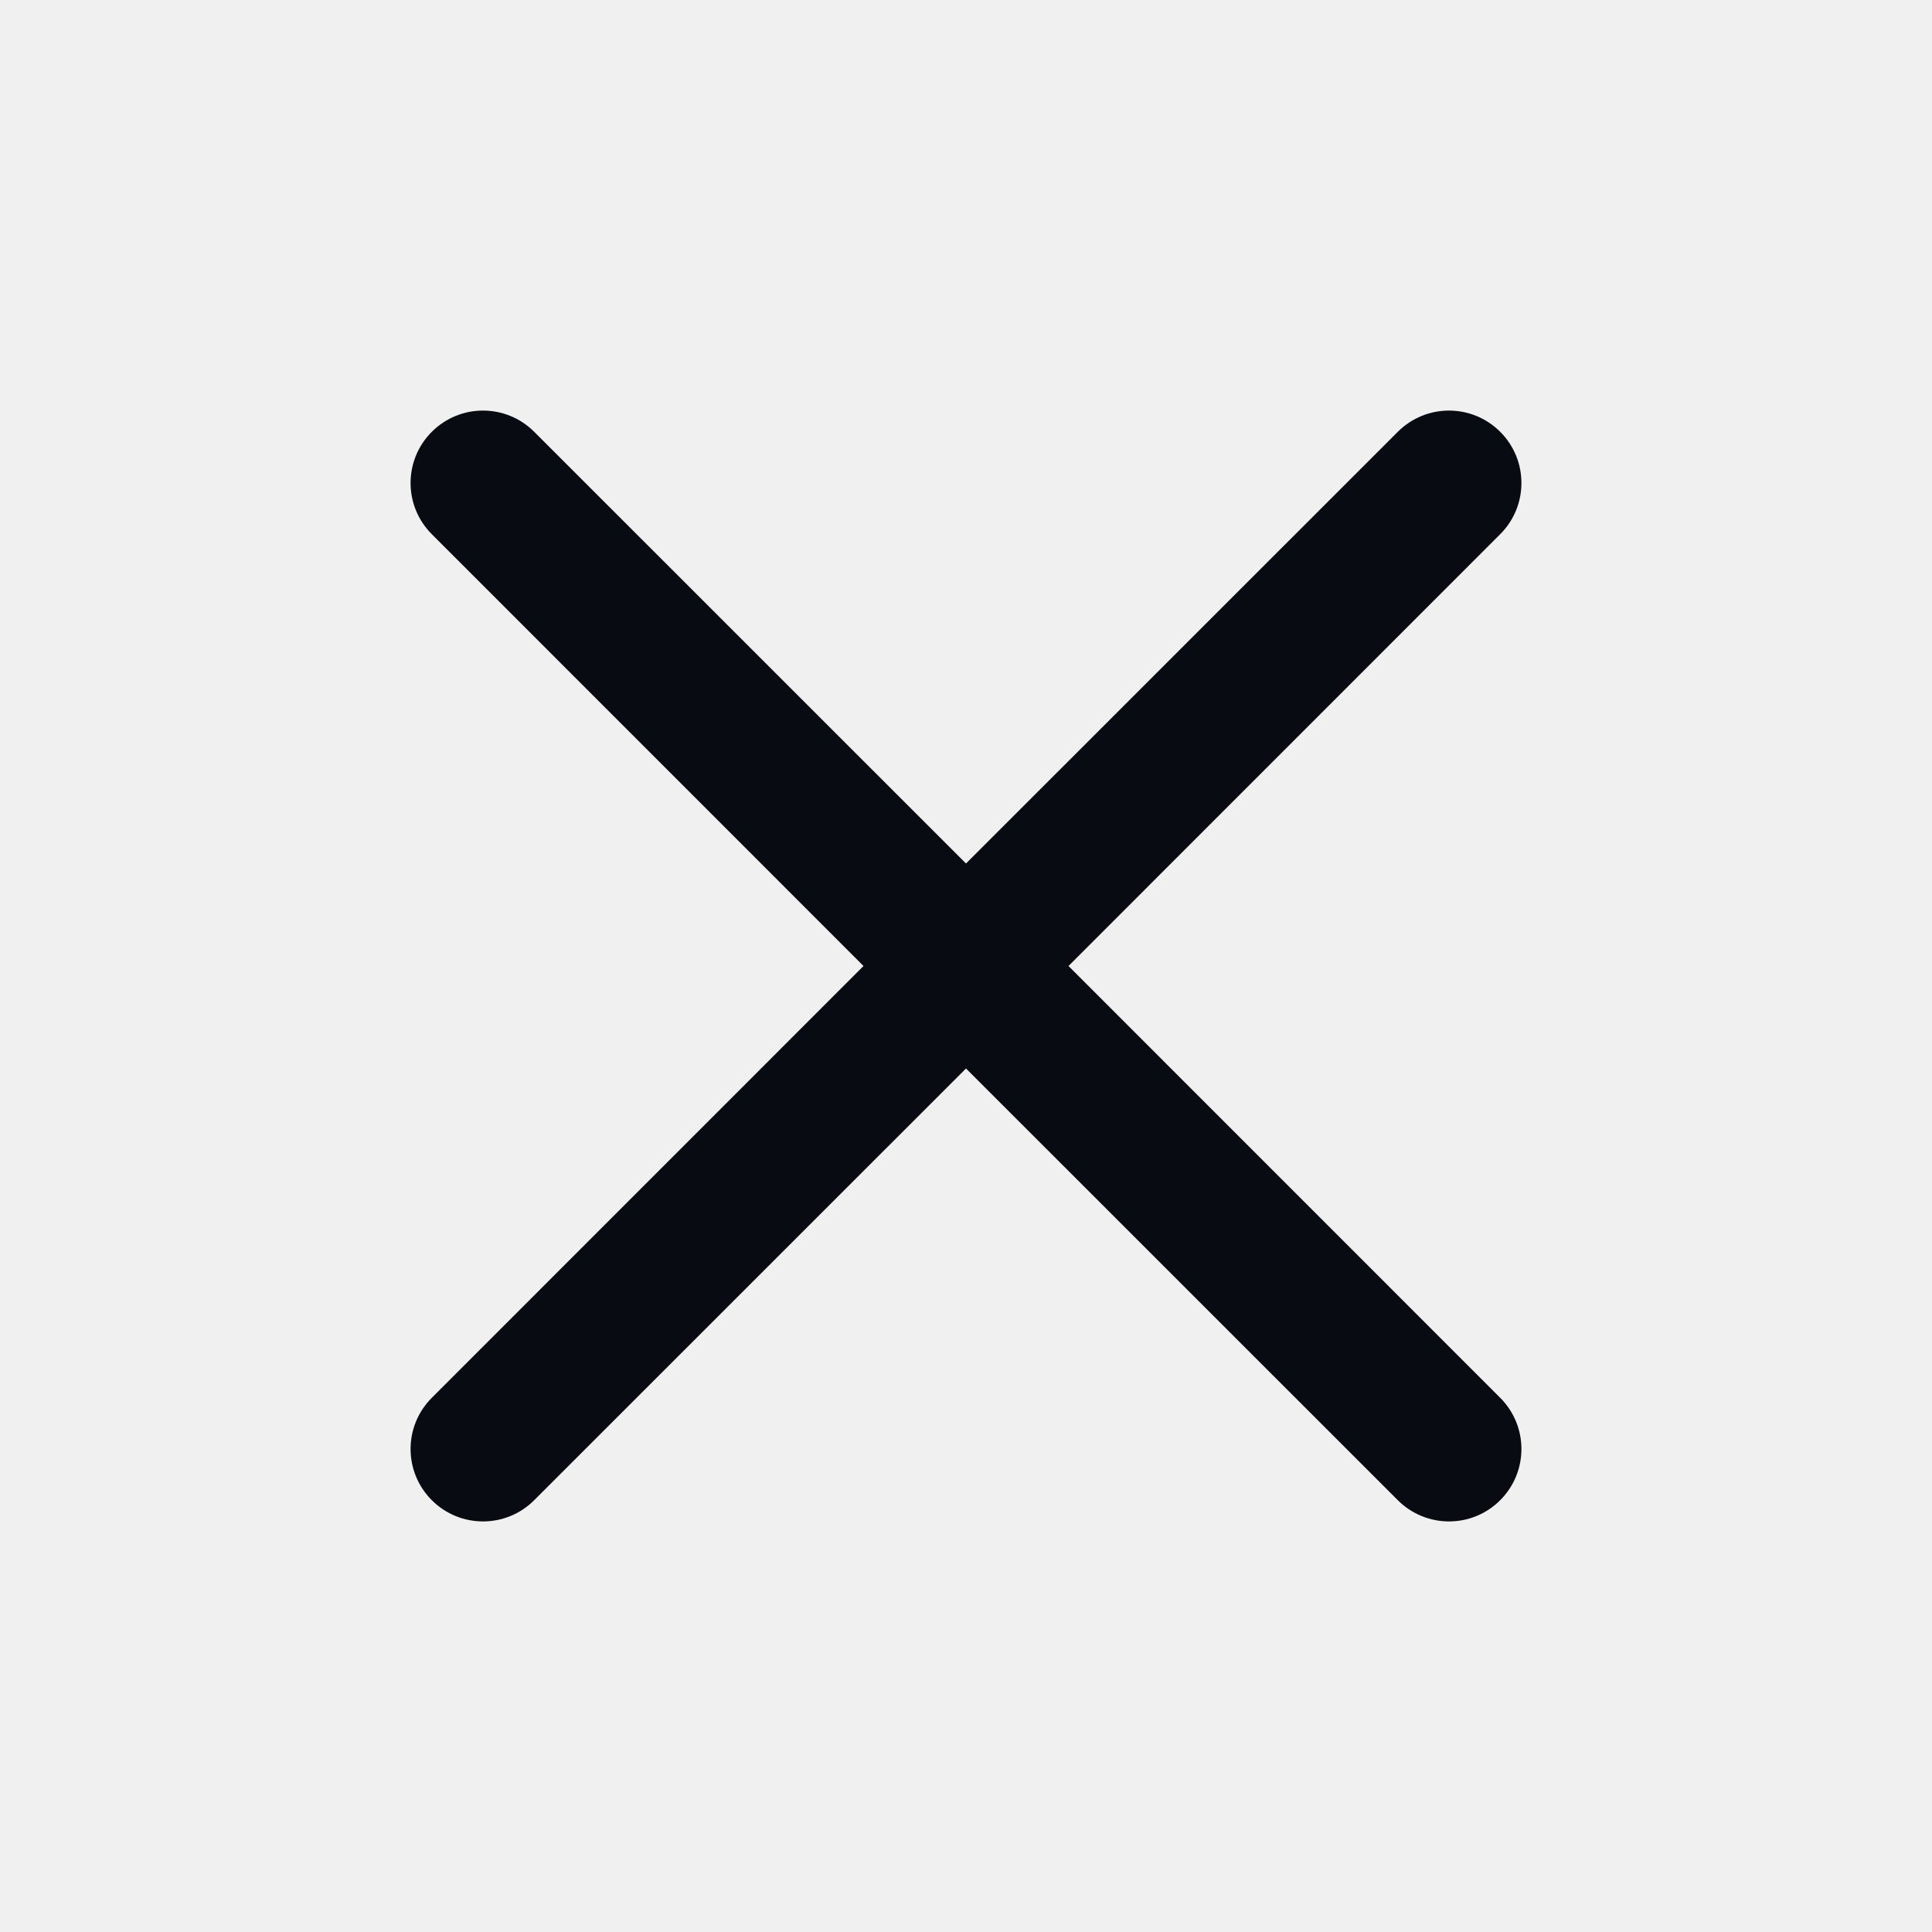
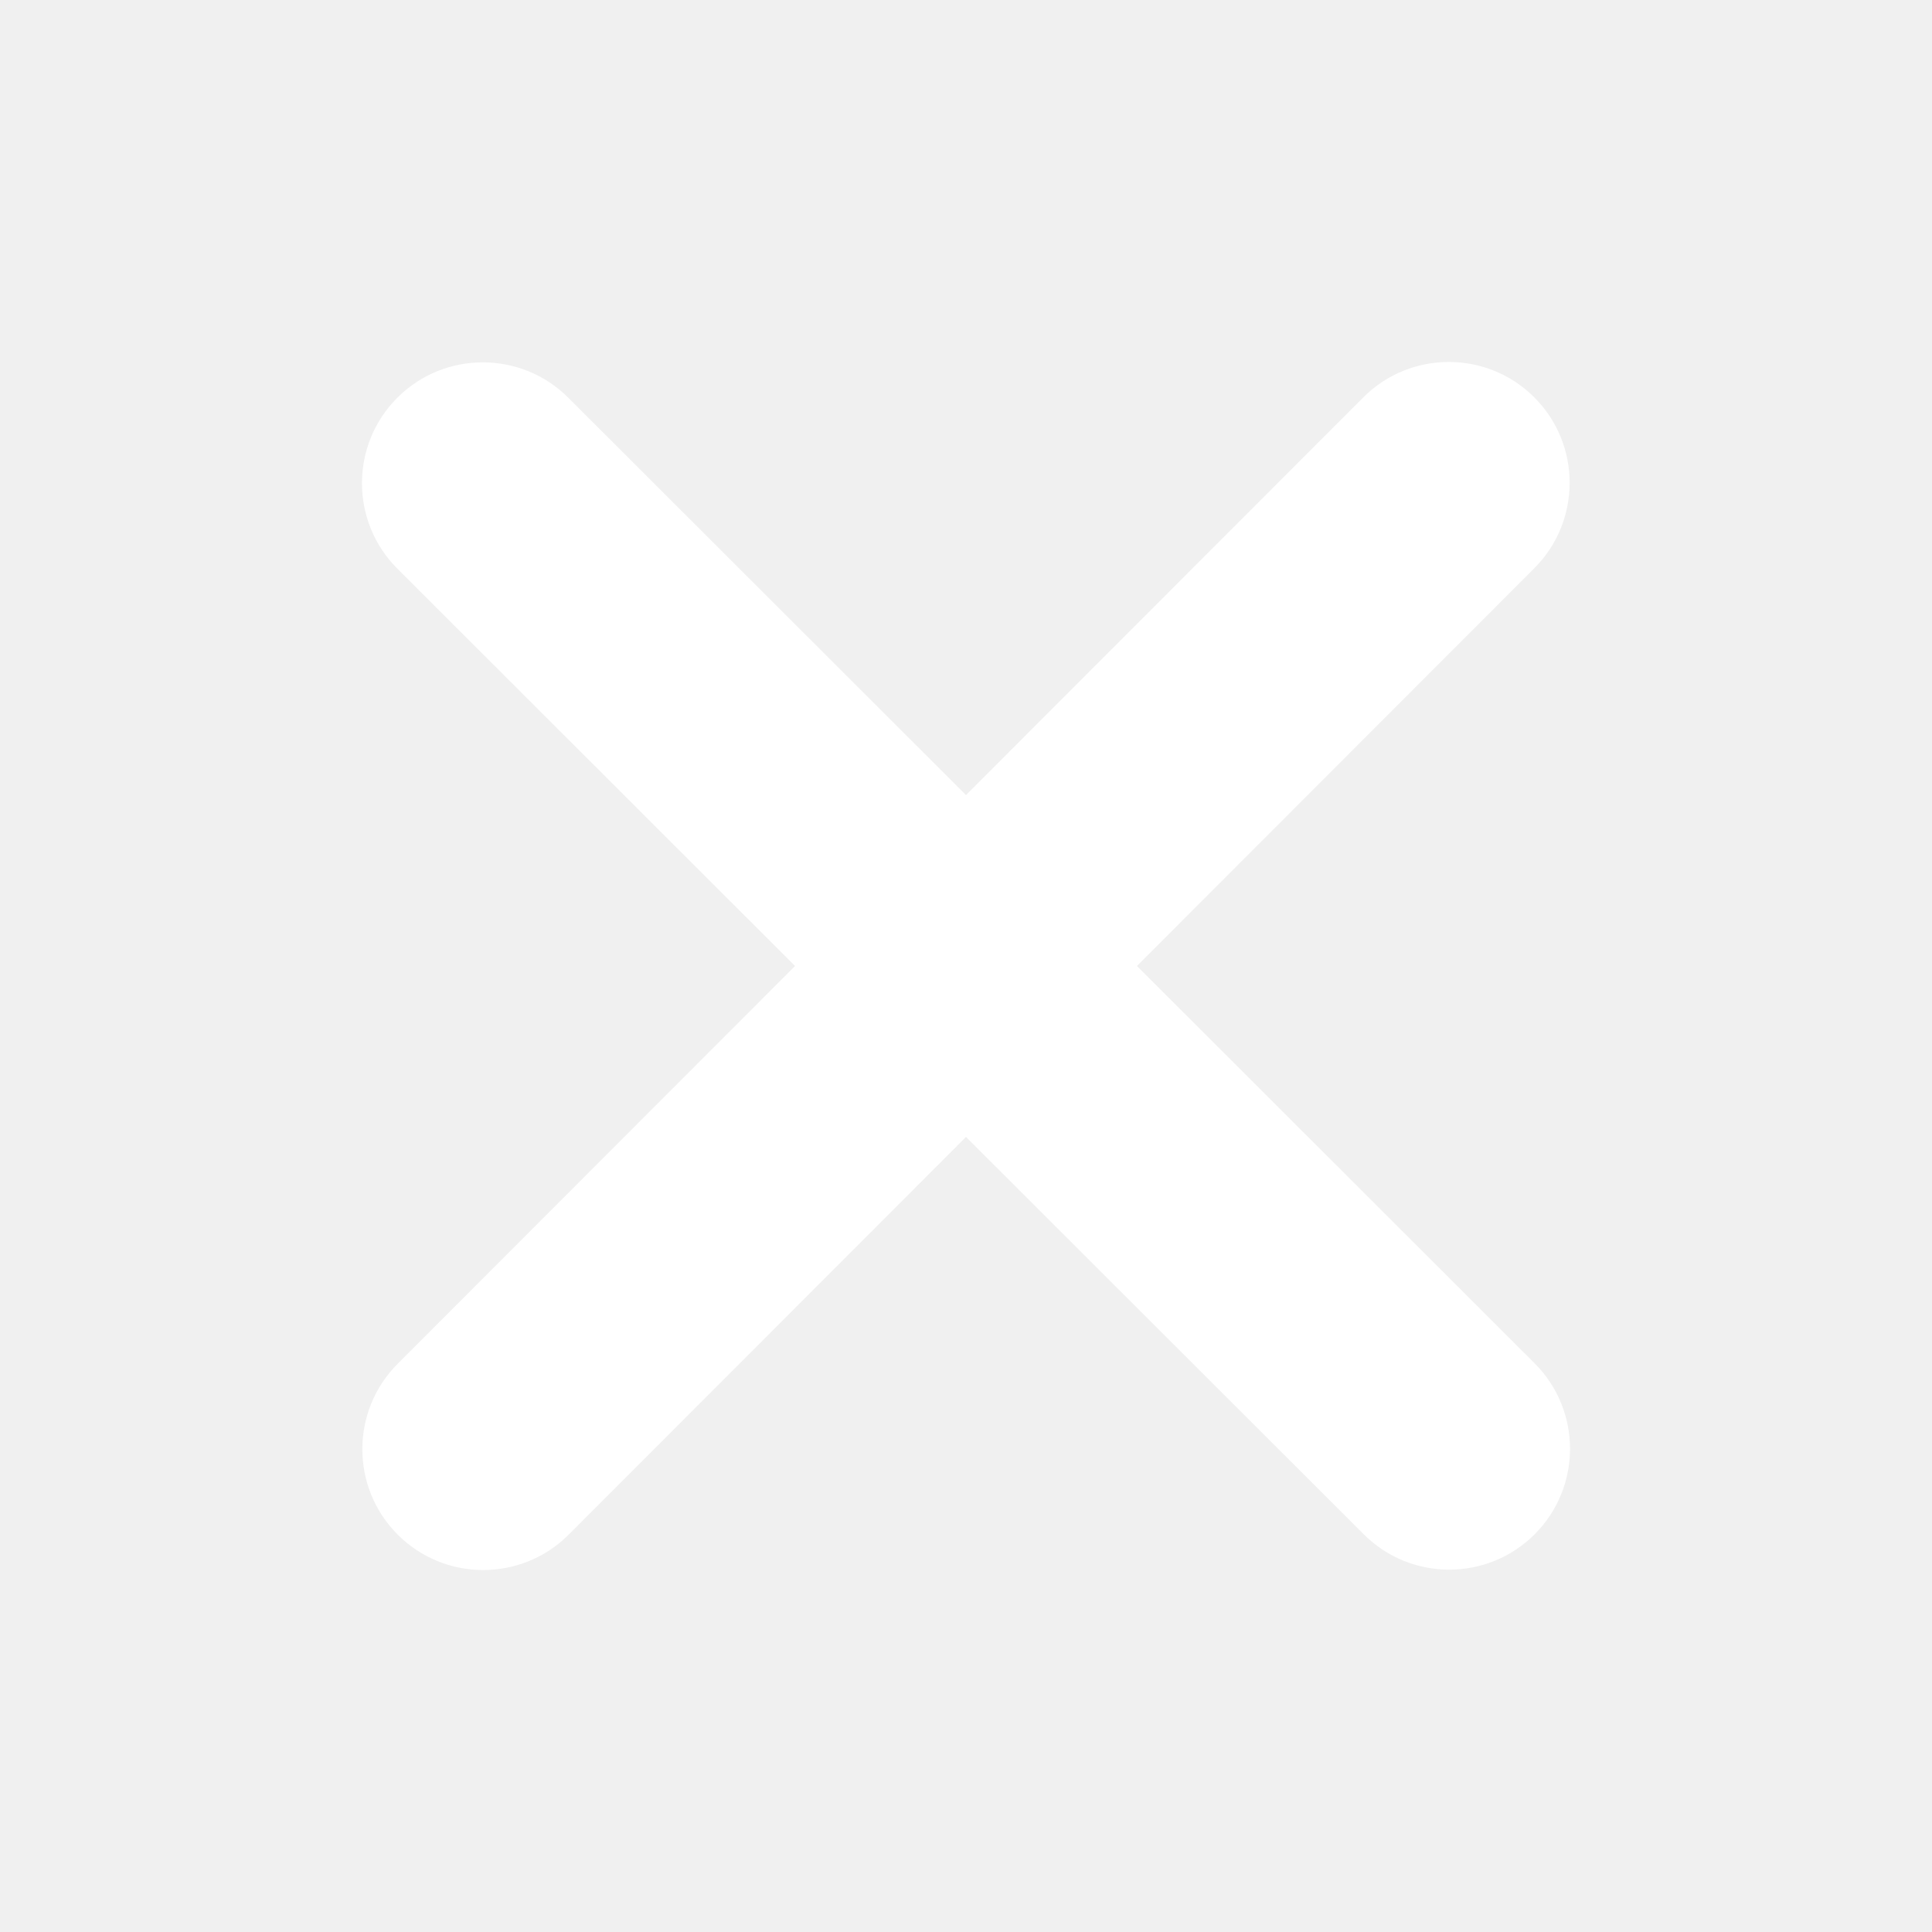
- <svg xmlns="http://www.w3.org/2000/svg" width="20" height="20" viewBox="0 0 20 20" fill="none">
-   <path fill-rule="evenodd" clip-rule="evenodd" d="M4.47 4.47C4.763 4.177 5.237 4.177 5.53 4.47L10 8.939L14.47 4.47C14.763 4.177 15.237 4.177 15.53 4.47C15.823 4.763 15.823 5.237 15.53 5.53L11.061 10L15.53 14.47C15.823 14.763 15.823 15.237 15.53 15.53C15.237 15.823 14.763 15.823 14.47 15.53L10 11.061L5.53 15.53C5.237 15.823 4.763 15.823 4.47 15.53C4.177 15.237 4.177 14.763 4.47 14.47L8.939 10L4.47 5.53C4.177 5.237 4.177 4.763 4.47 4.47Z" fill="#080B12" />
+ <svg xmlns="http://www.w3.org/2000/svg" height="14" width="14" viewBox="0 0 384 512">
+   <path fill="#ffffff" d="M342.6 150.6c12.5-12.5 12.5-32.8 0-45.3s-32.8-12.5-45.3 0L192 210.7 86.6 105.4c-12.5-12.5-32.8-12.5-45.3 0s-12.5 32.8 0 45.3L146.7 256 41.4 361.4c-12.5 12.5-12.5 32.8 0 45.3s32.8 12.5 45.3 0L192 301.3 297.4 406.6c12.5 12.5 32.8 12.5 45.3 0s12.5-32.8 0-45.3L237.3 256 342.6 150.6z" />
</svg>
